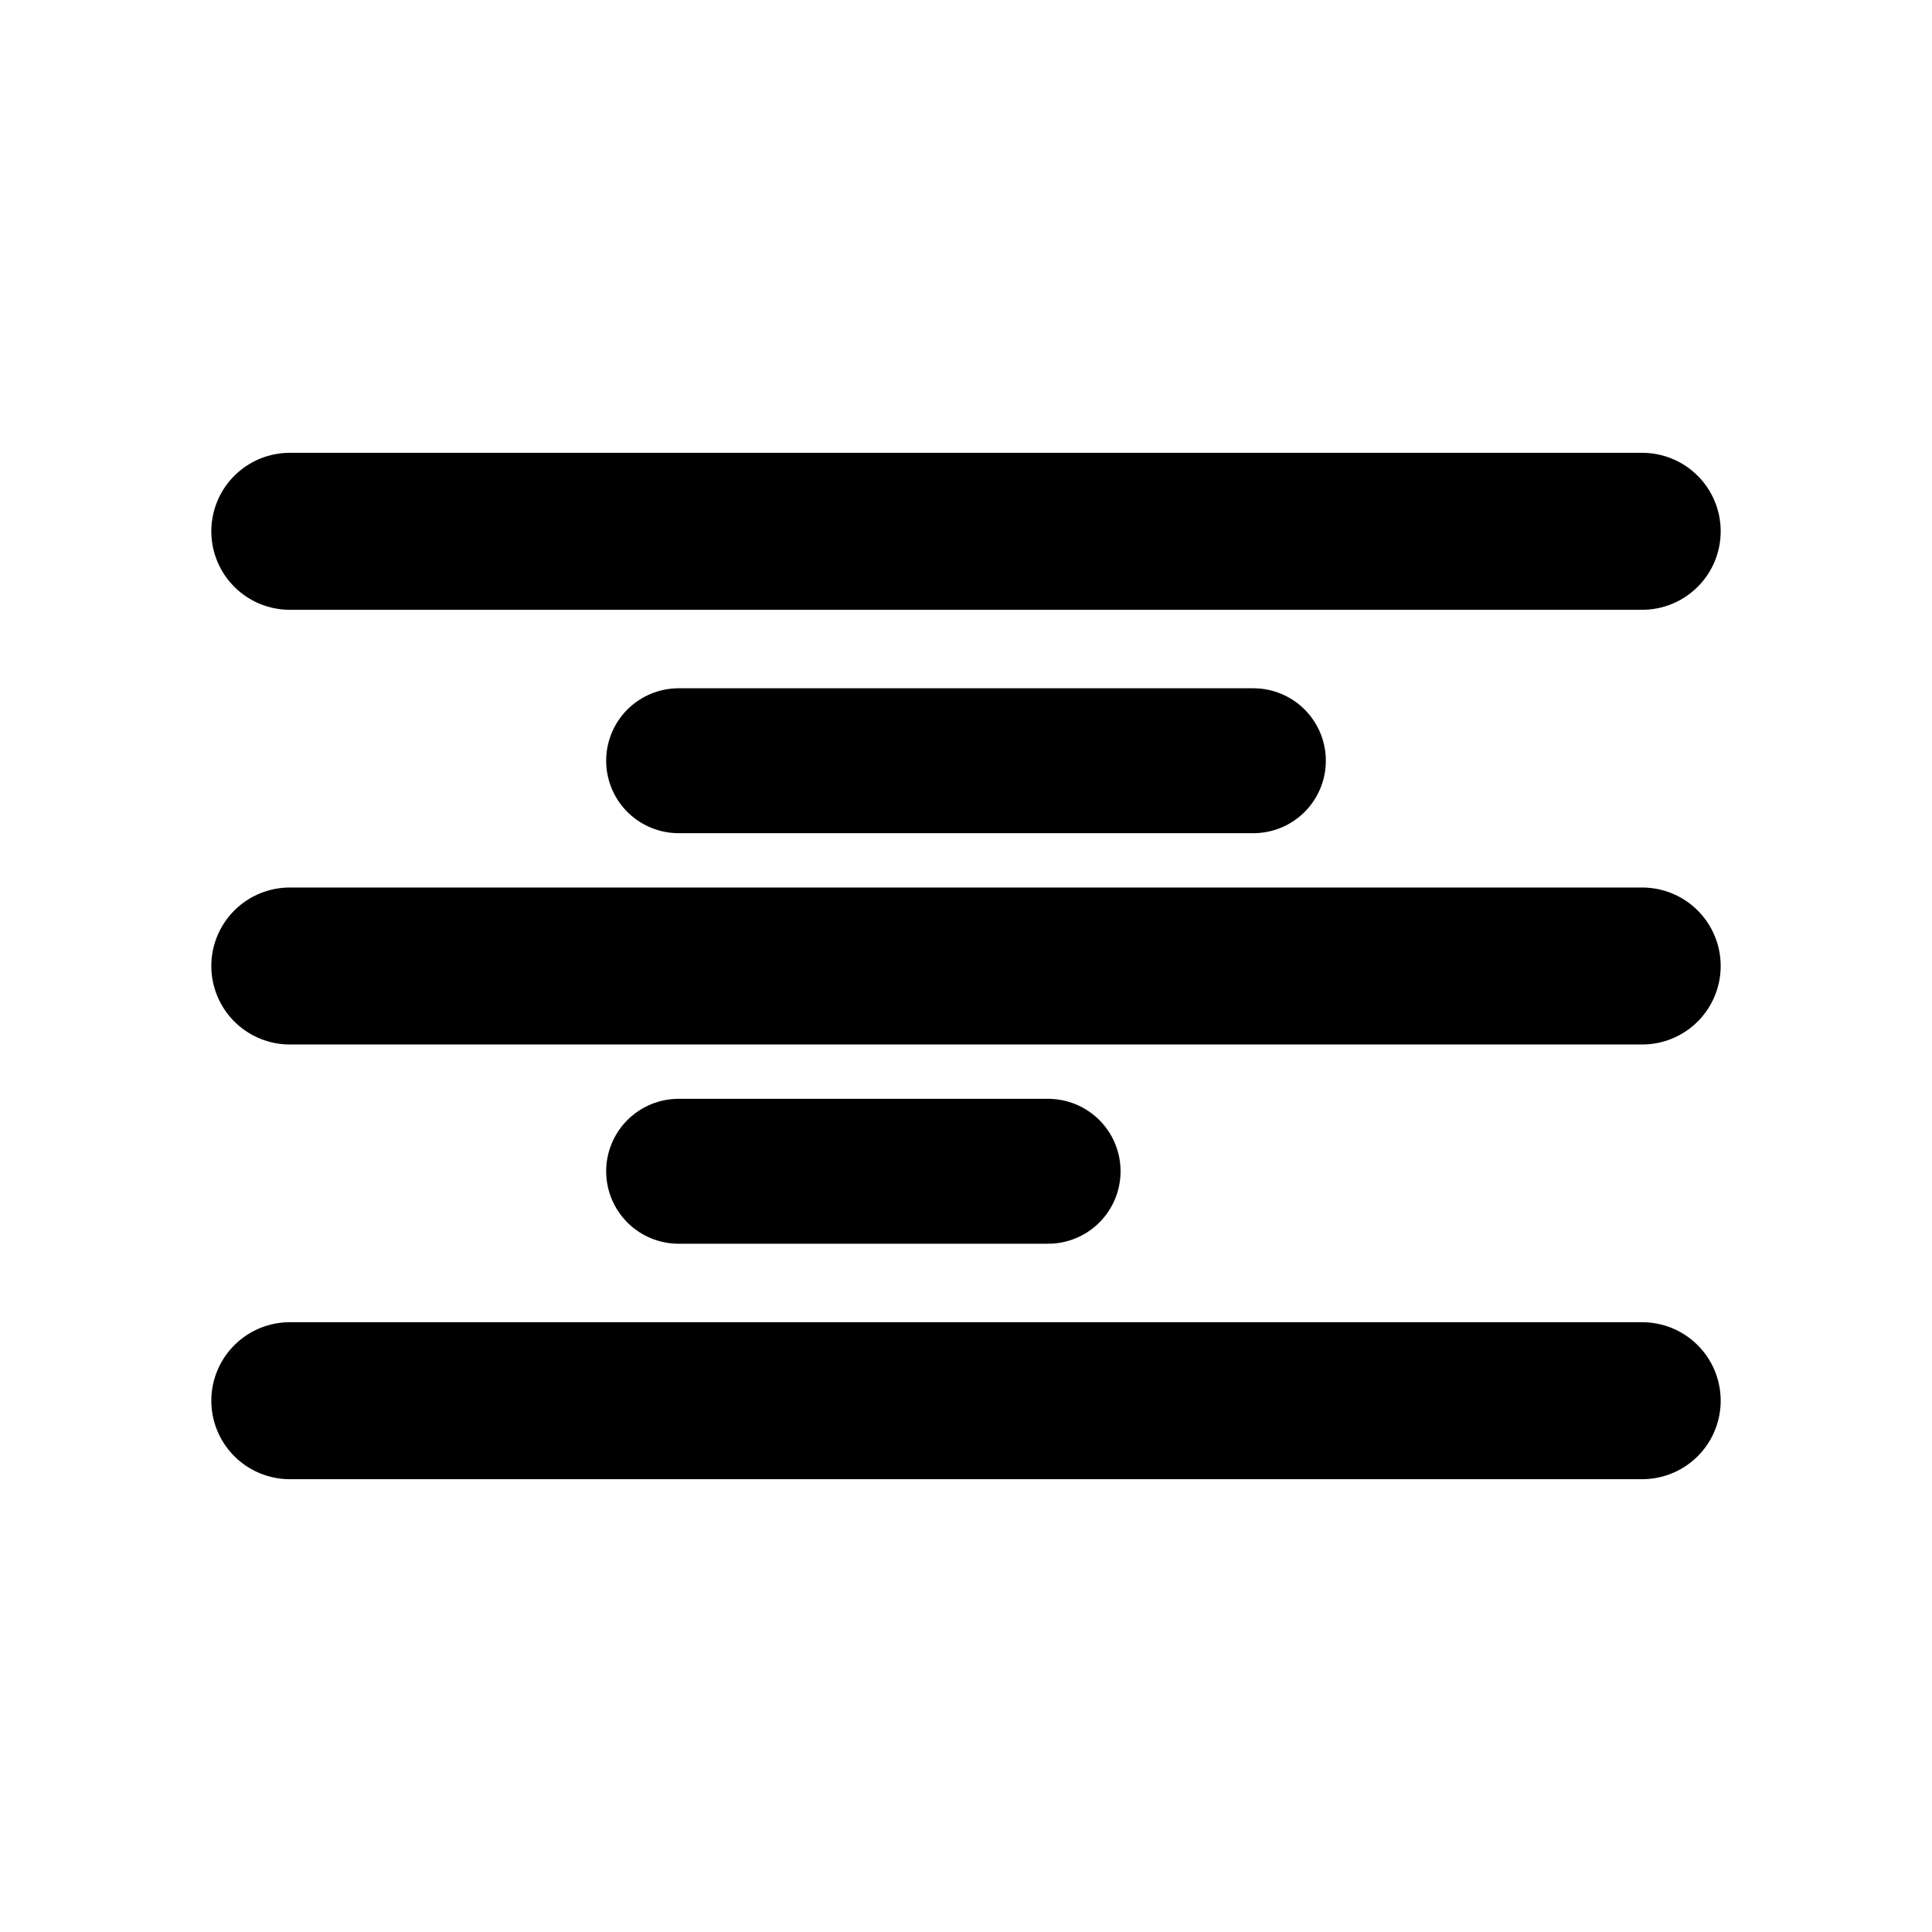
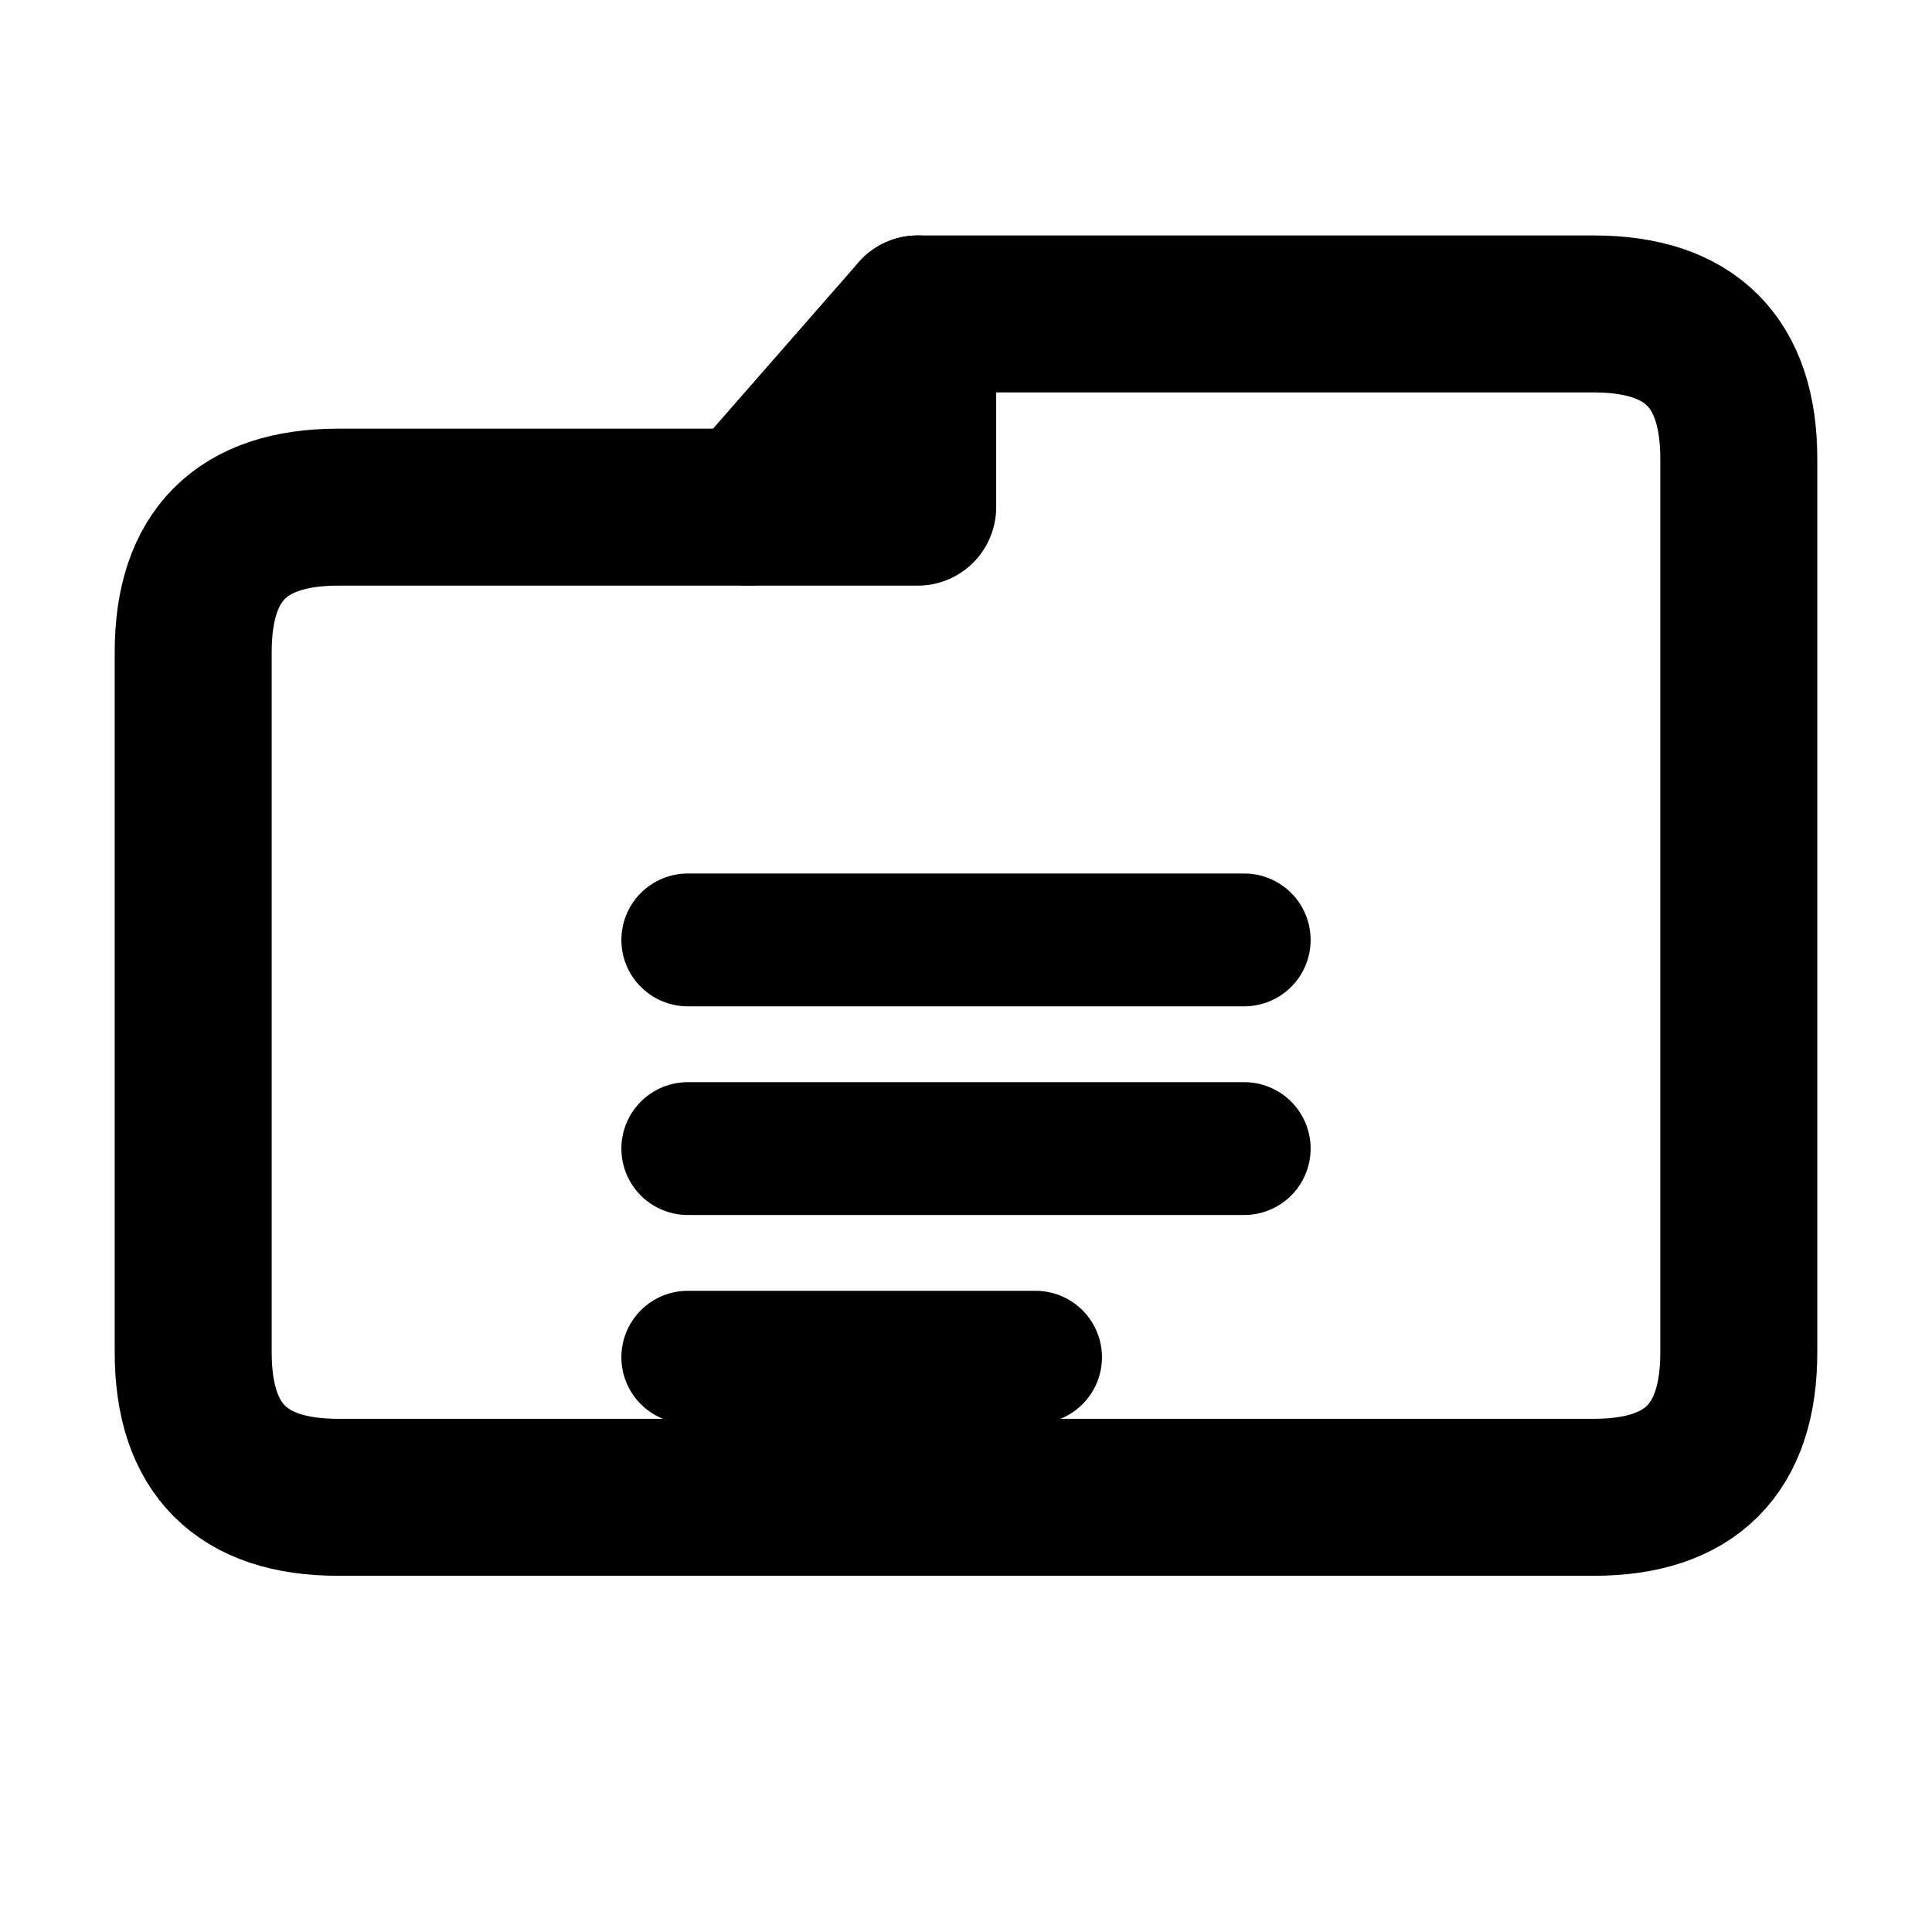
<svg xmlns="http://www.w3.org/2000/svg" viewBox="0 0 16 16">
-   <path d="M2.4 4.4h11.2M2.4 8h11.2M2.4 11.6h11.2" stroke="currentColor" stroke-width="1.3" stroke-linecap="round" />
-   <path d="M5.62 6.3h4.76M5.62 8h4.76M5.62 9.7h3.06" stroke="currentColor" stroke-width="1.2" stroke-linecap="round" />
+   <path d="M1.6 5.4Q1.6 4.2 2.8 4.2H6.2L7.6 2.6H13.2Q14.4 2.6 14.4 3.8V11.2Q14.4 12.4 13.2 12.4H2.8Q1.6 12.4 1.6 11.2Z" fill="none" stroke="currentColor" stroke-width="1.3" stroke-linejoin="round" />
+   <path d="M6.2 4.2H7.6V2.6" fill="none" stroke="currentColor" stroke-width="1.3" stroke-linecap="round" stroke-linejoin="round" />
+   <path d="M5.696 7.784h4.608M5.696 9.512h4.608M5.696 11.24h2.88" stroke="currentColor" stroke-width="1.1" stroke-linecap="round" />
</svg>
